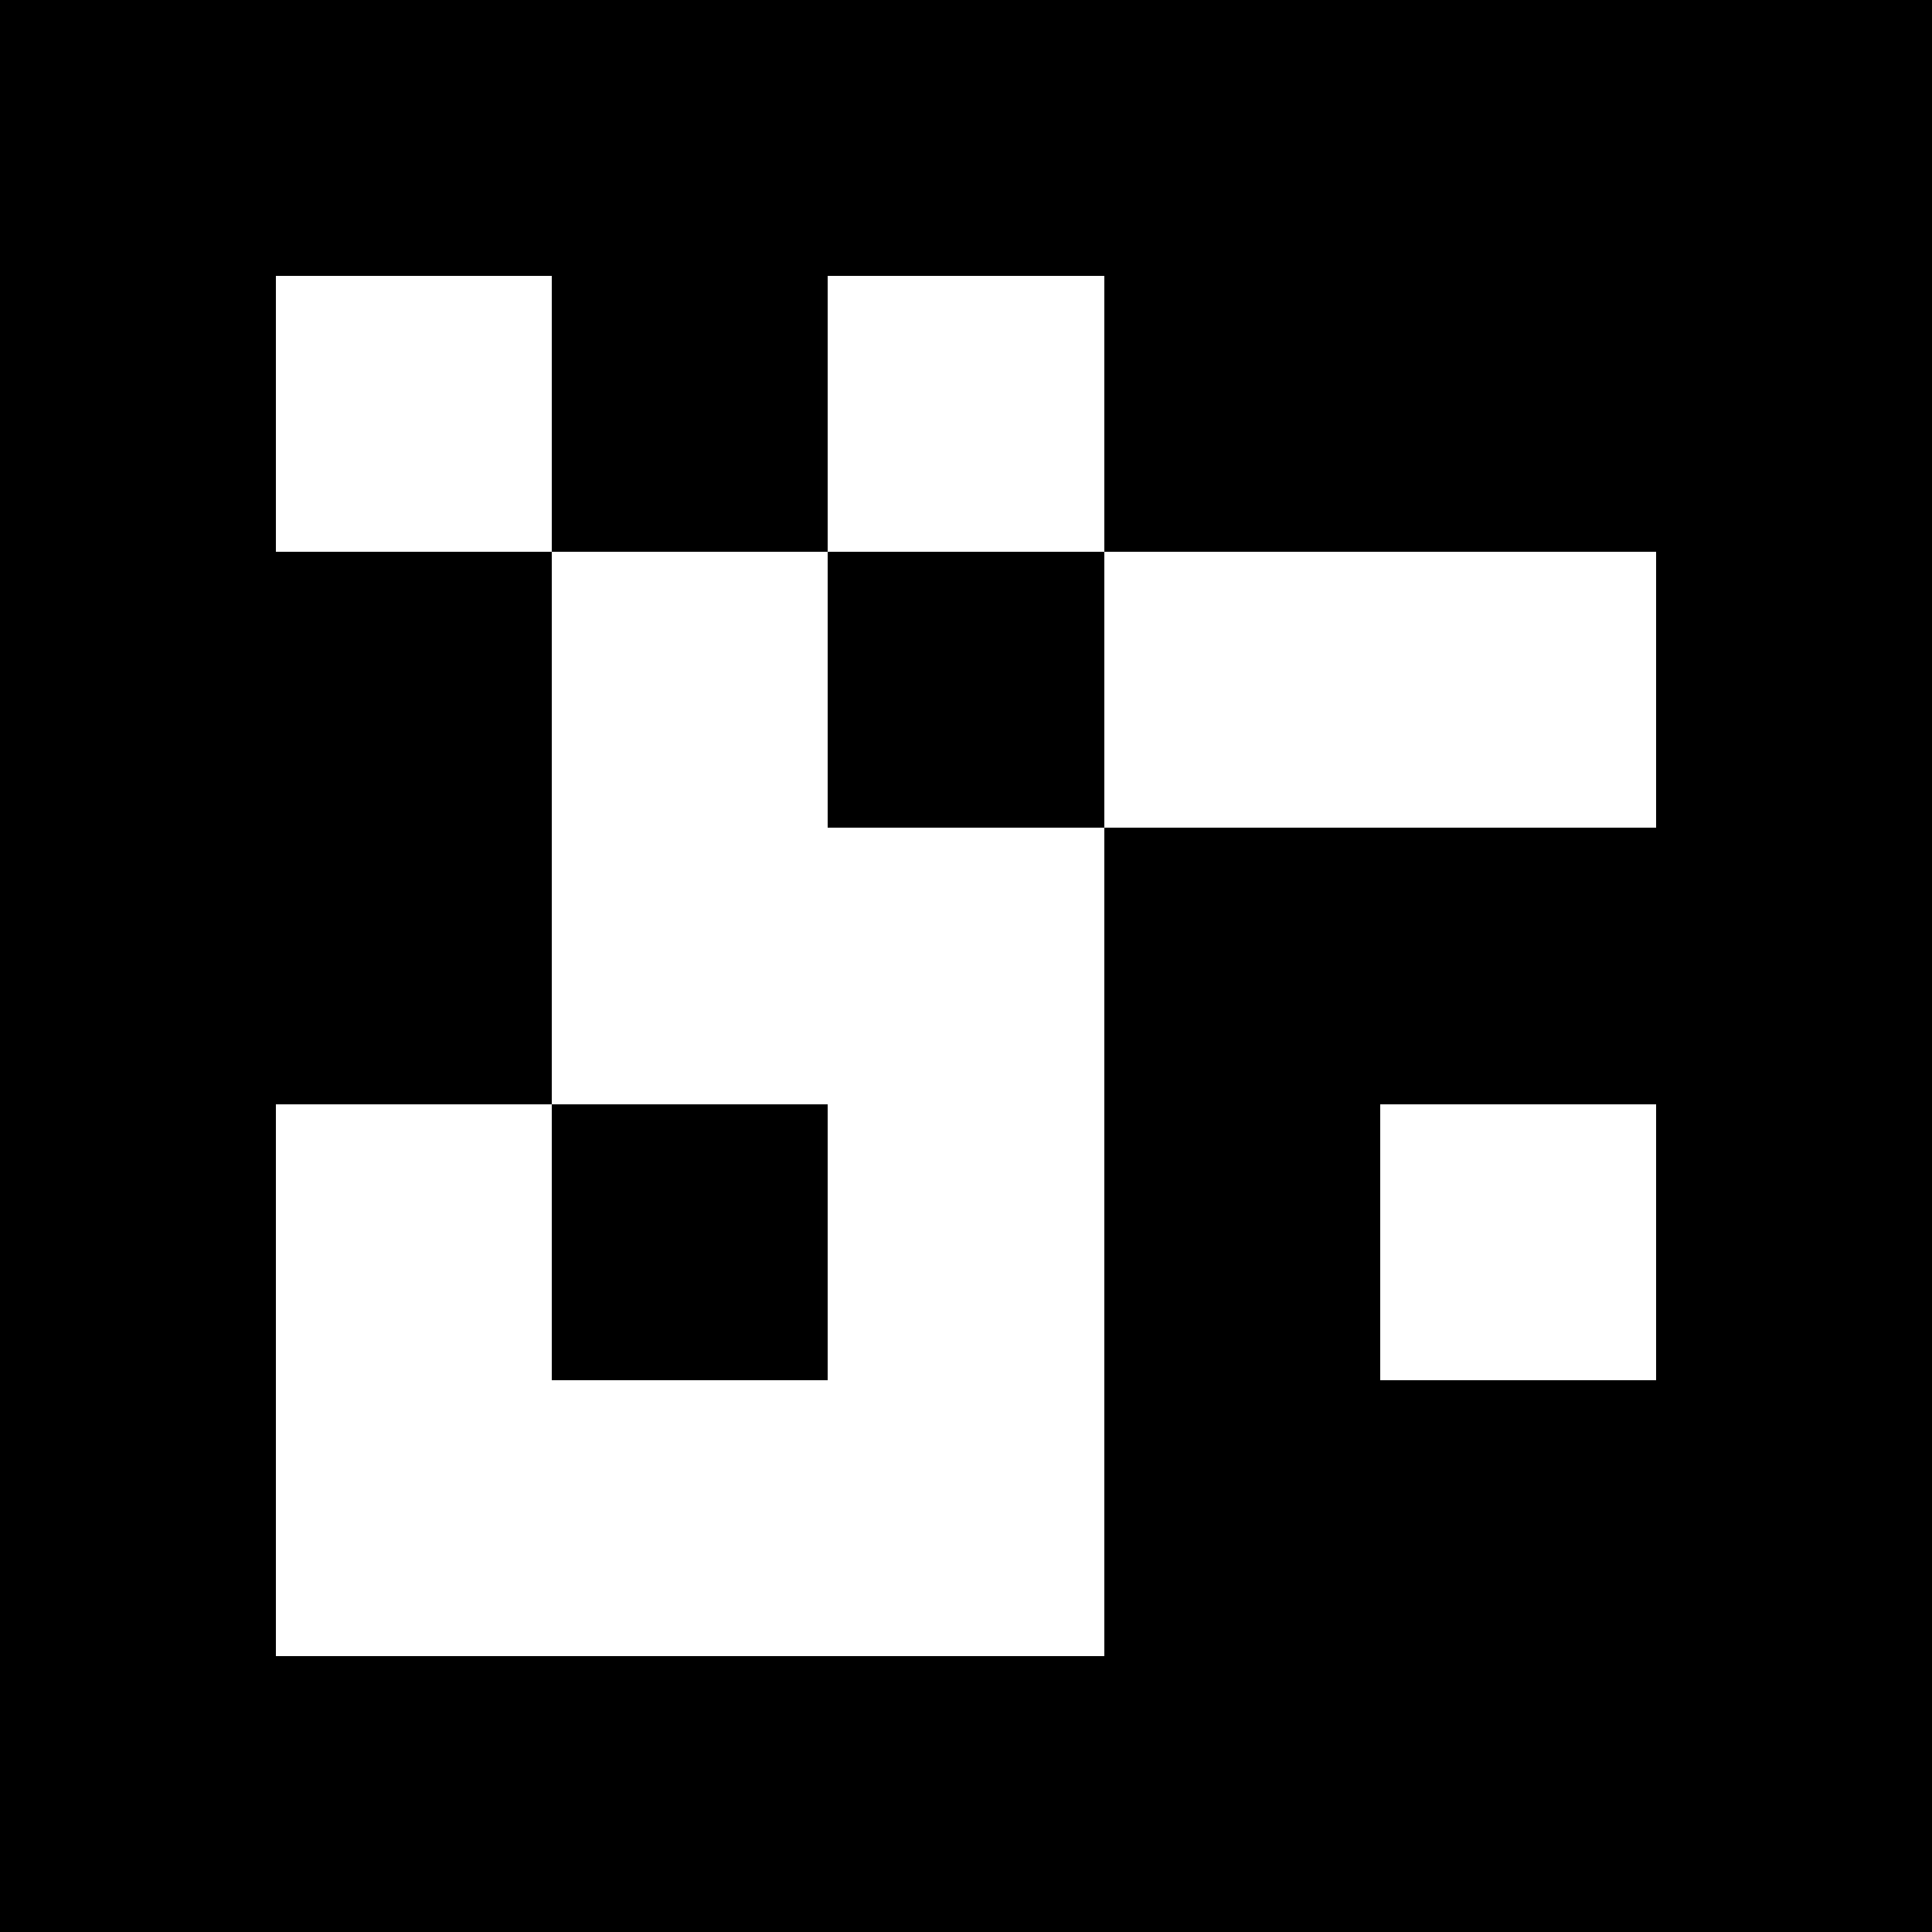
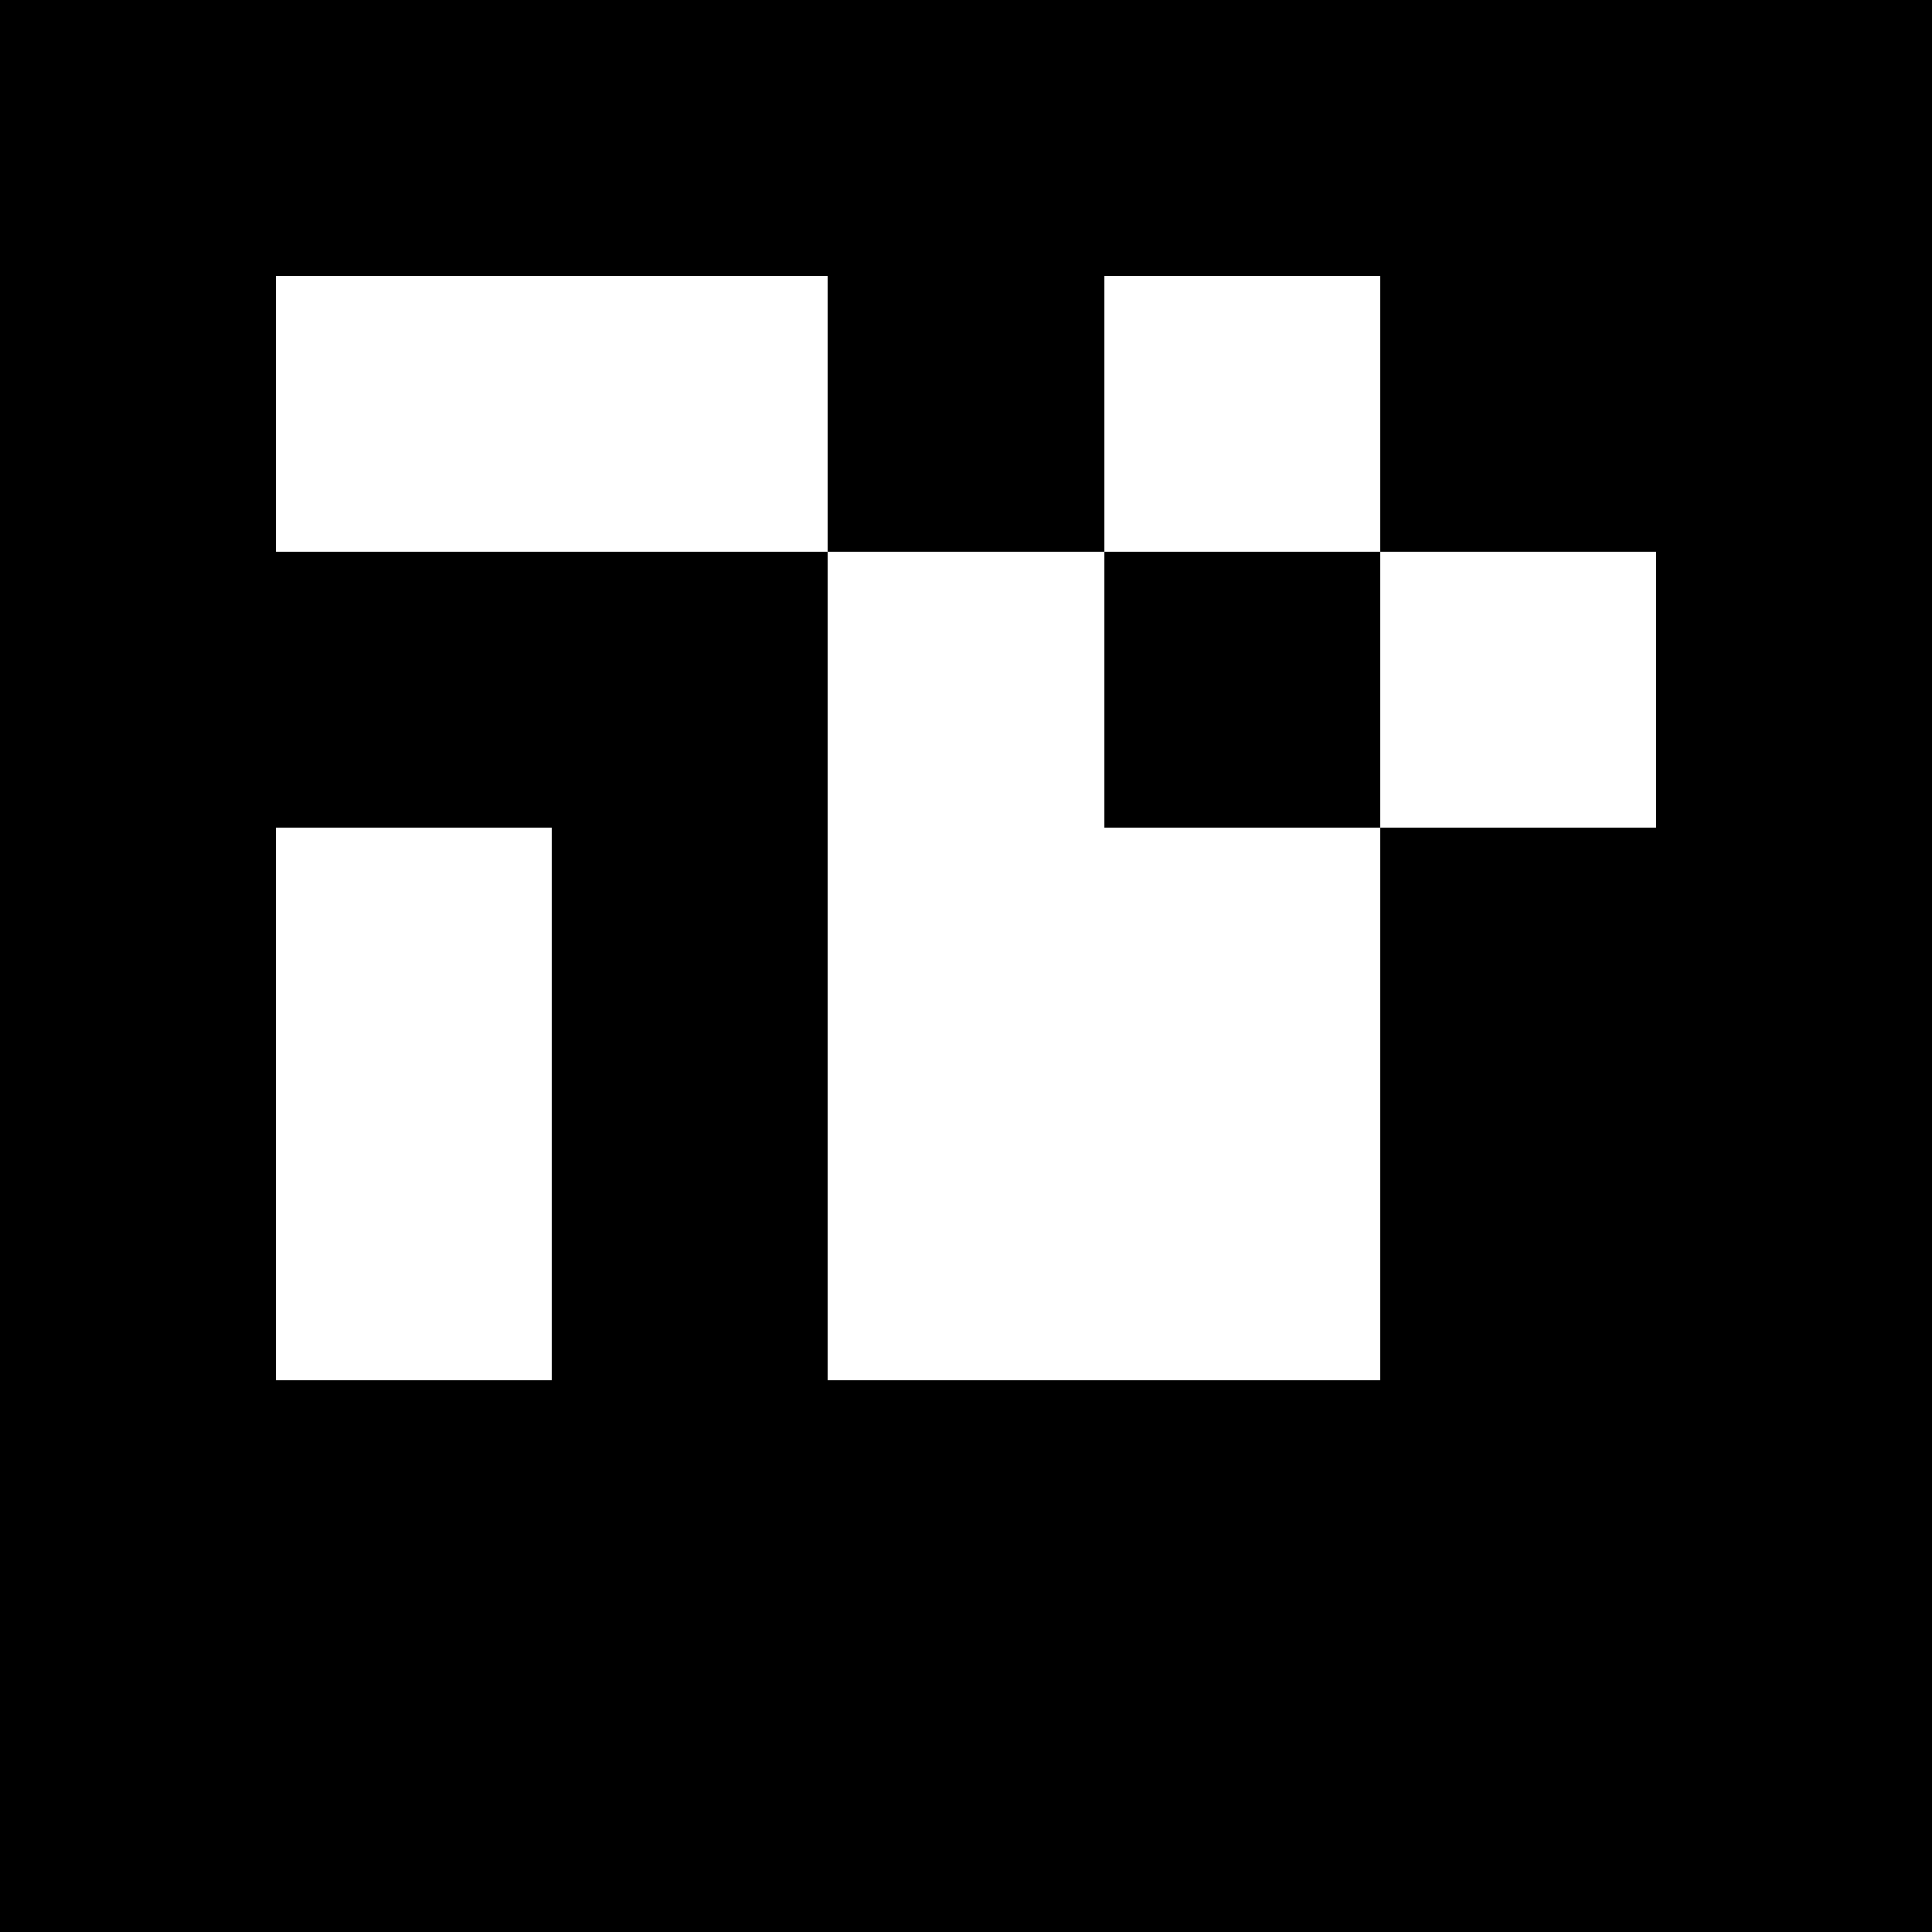
- <svg xmlns="http://www.w3.org/2000/svg" viewBox="0 0 7 7" shape-rendering="crispEdges" width="100mm" height="100mm">
+ <svg xmlns="http://www.w3.org/2000/svg" viewBox="0 0 7 7" shape-rendering="crispEdges" width="36mm" height="36mm">
  <rect x="0" y="0" width="7" height="7" fill="black" />
  <rect width="1" height="1" x="1" y="1" fill="white" />
-   <rect width="1" height="1" x="2" y="1" fill="black" />
-   <rect width="1" height="1" x="3" y="1" fill="white" />
-   <rect width="1" height="1" x="4" y="1" fill="black" />
+   <rect width="1" height="1" x="2" y="1" fill="white" />
+   <rect width="1" height="1" x="3" y="1" fill="black" />
+   <rect width="1" height="1" x="4" y="1" fill="white" />
  <rect width="1" height="1" x="5" y="1" fill="black" />
  <rect width="1" height="1" x="1" y="2" fill="black" />
-   <rect width="1" height="1" x="2" y="2" fill="white" />
-   <rect width="1" height="1" x="3" y="2" fill="black" />
-   <rect width="1" height="1" x="4" y="2" fill="white" />
+   <rect width="1" height="1" x="2" y="2" fill="black" />
+   <rect width="1" height="1" x="3" y="2" fill="white" />
+   <rect width="1" height="1" x="4" y="2" fill="black" />
  <rect width="1" height="1" x="5" y="2" fill="white" />
-   <rect width="1" height="1" x="1" y="3" fill="black" />
-   <rect width="1" height="1" x="2" y="3" fill="white" />
+   <rect width="1" height="1" x="1" y="3" fill="white" />
+   <rect width="1" height="1" x="2" y="3" fill="black" />
  <rect width="1" height="1" x="3" y="3" fill="white" />
-   <rect width="1" height="1" x="4" y="3" fill="black" />
+   <rect width="1" height="1" x="4" y="3" fill="white" />
  <rect width="1" height="1" x="5" y="3" fill="black" />
  <rect width="1" height="1" x="1" y="4" fill="white" />
  <rect width="1" height="1" x="2" y="4" fill="black" />
  <rect width="1" height="1" x="3" y="4" fill="white" />
-   <rect width="1" height="1" x="4" y="4" fill="black" />
-   <rect width="1" height="1" x="5" y="4" fill="white" />
-   <rect width="1" height="1" x="1" y="5" fill="white" />
-   <rect width="1" height="1" x="2" y="5" fill="white" />
-   <rect width="1" height="1" x="3" y="5" fill="white" />
+   <rect width="1" height="1" x="4" y="4" fill="white" />
+   <rect width="1" height="1" x="5" y="4" fill="black" />
+   <rect width="1" height="1" x="1" y="5" fill="black" />
+   <rect width="1" height="1" x="2" y="5" fill="black" />
+   <rect width="1" height="1" x="3" y="5" fill="black" />
  <rect width="1" height="1" x="4" y="5" fill="black" />
  <rect width="1" height="1" x="5" y="5" fill="black" />
</svg>
